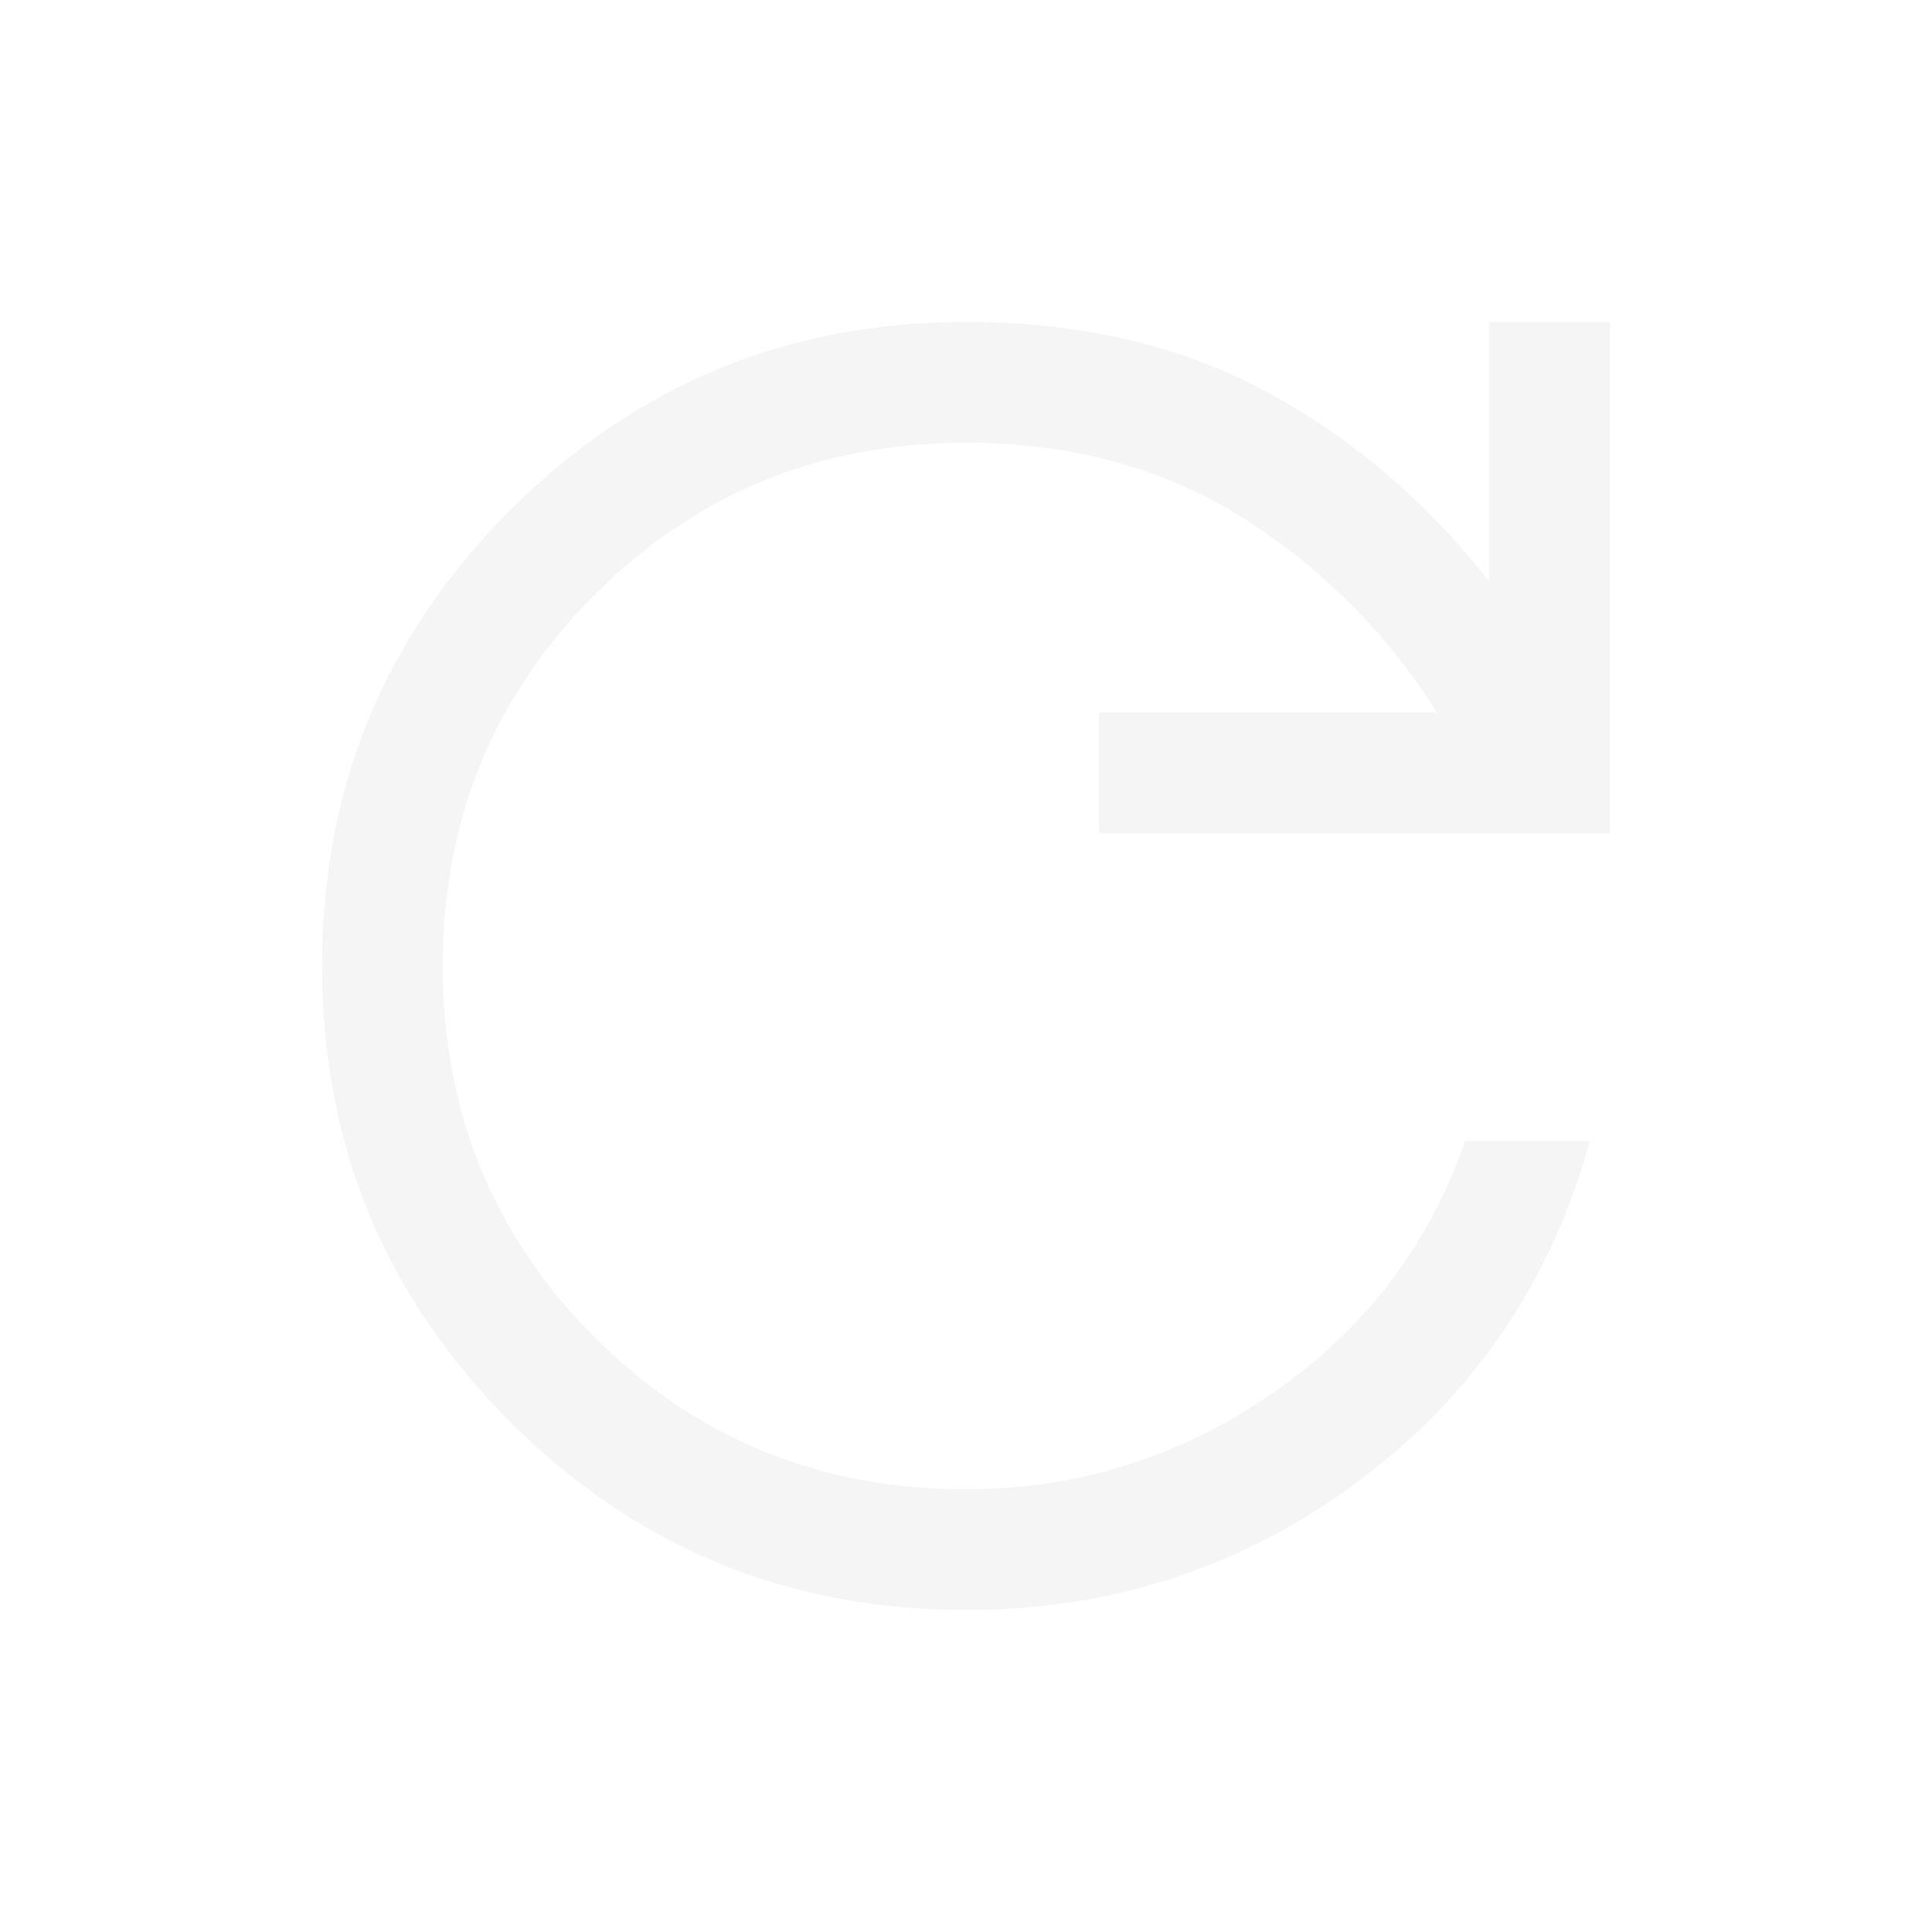
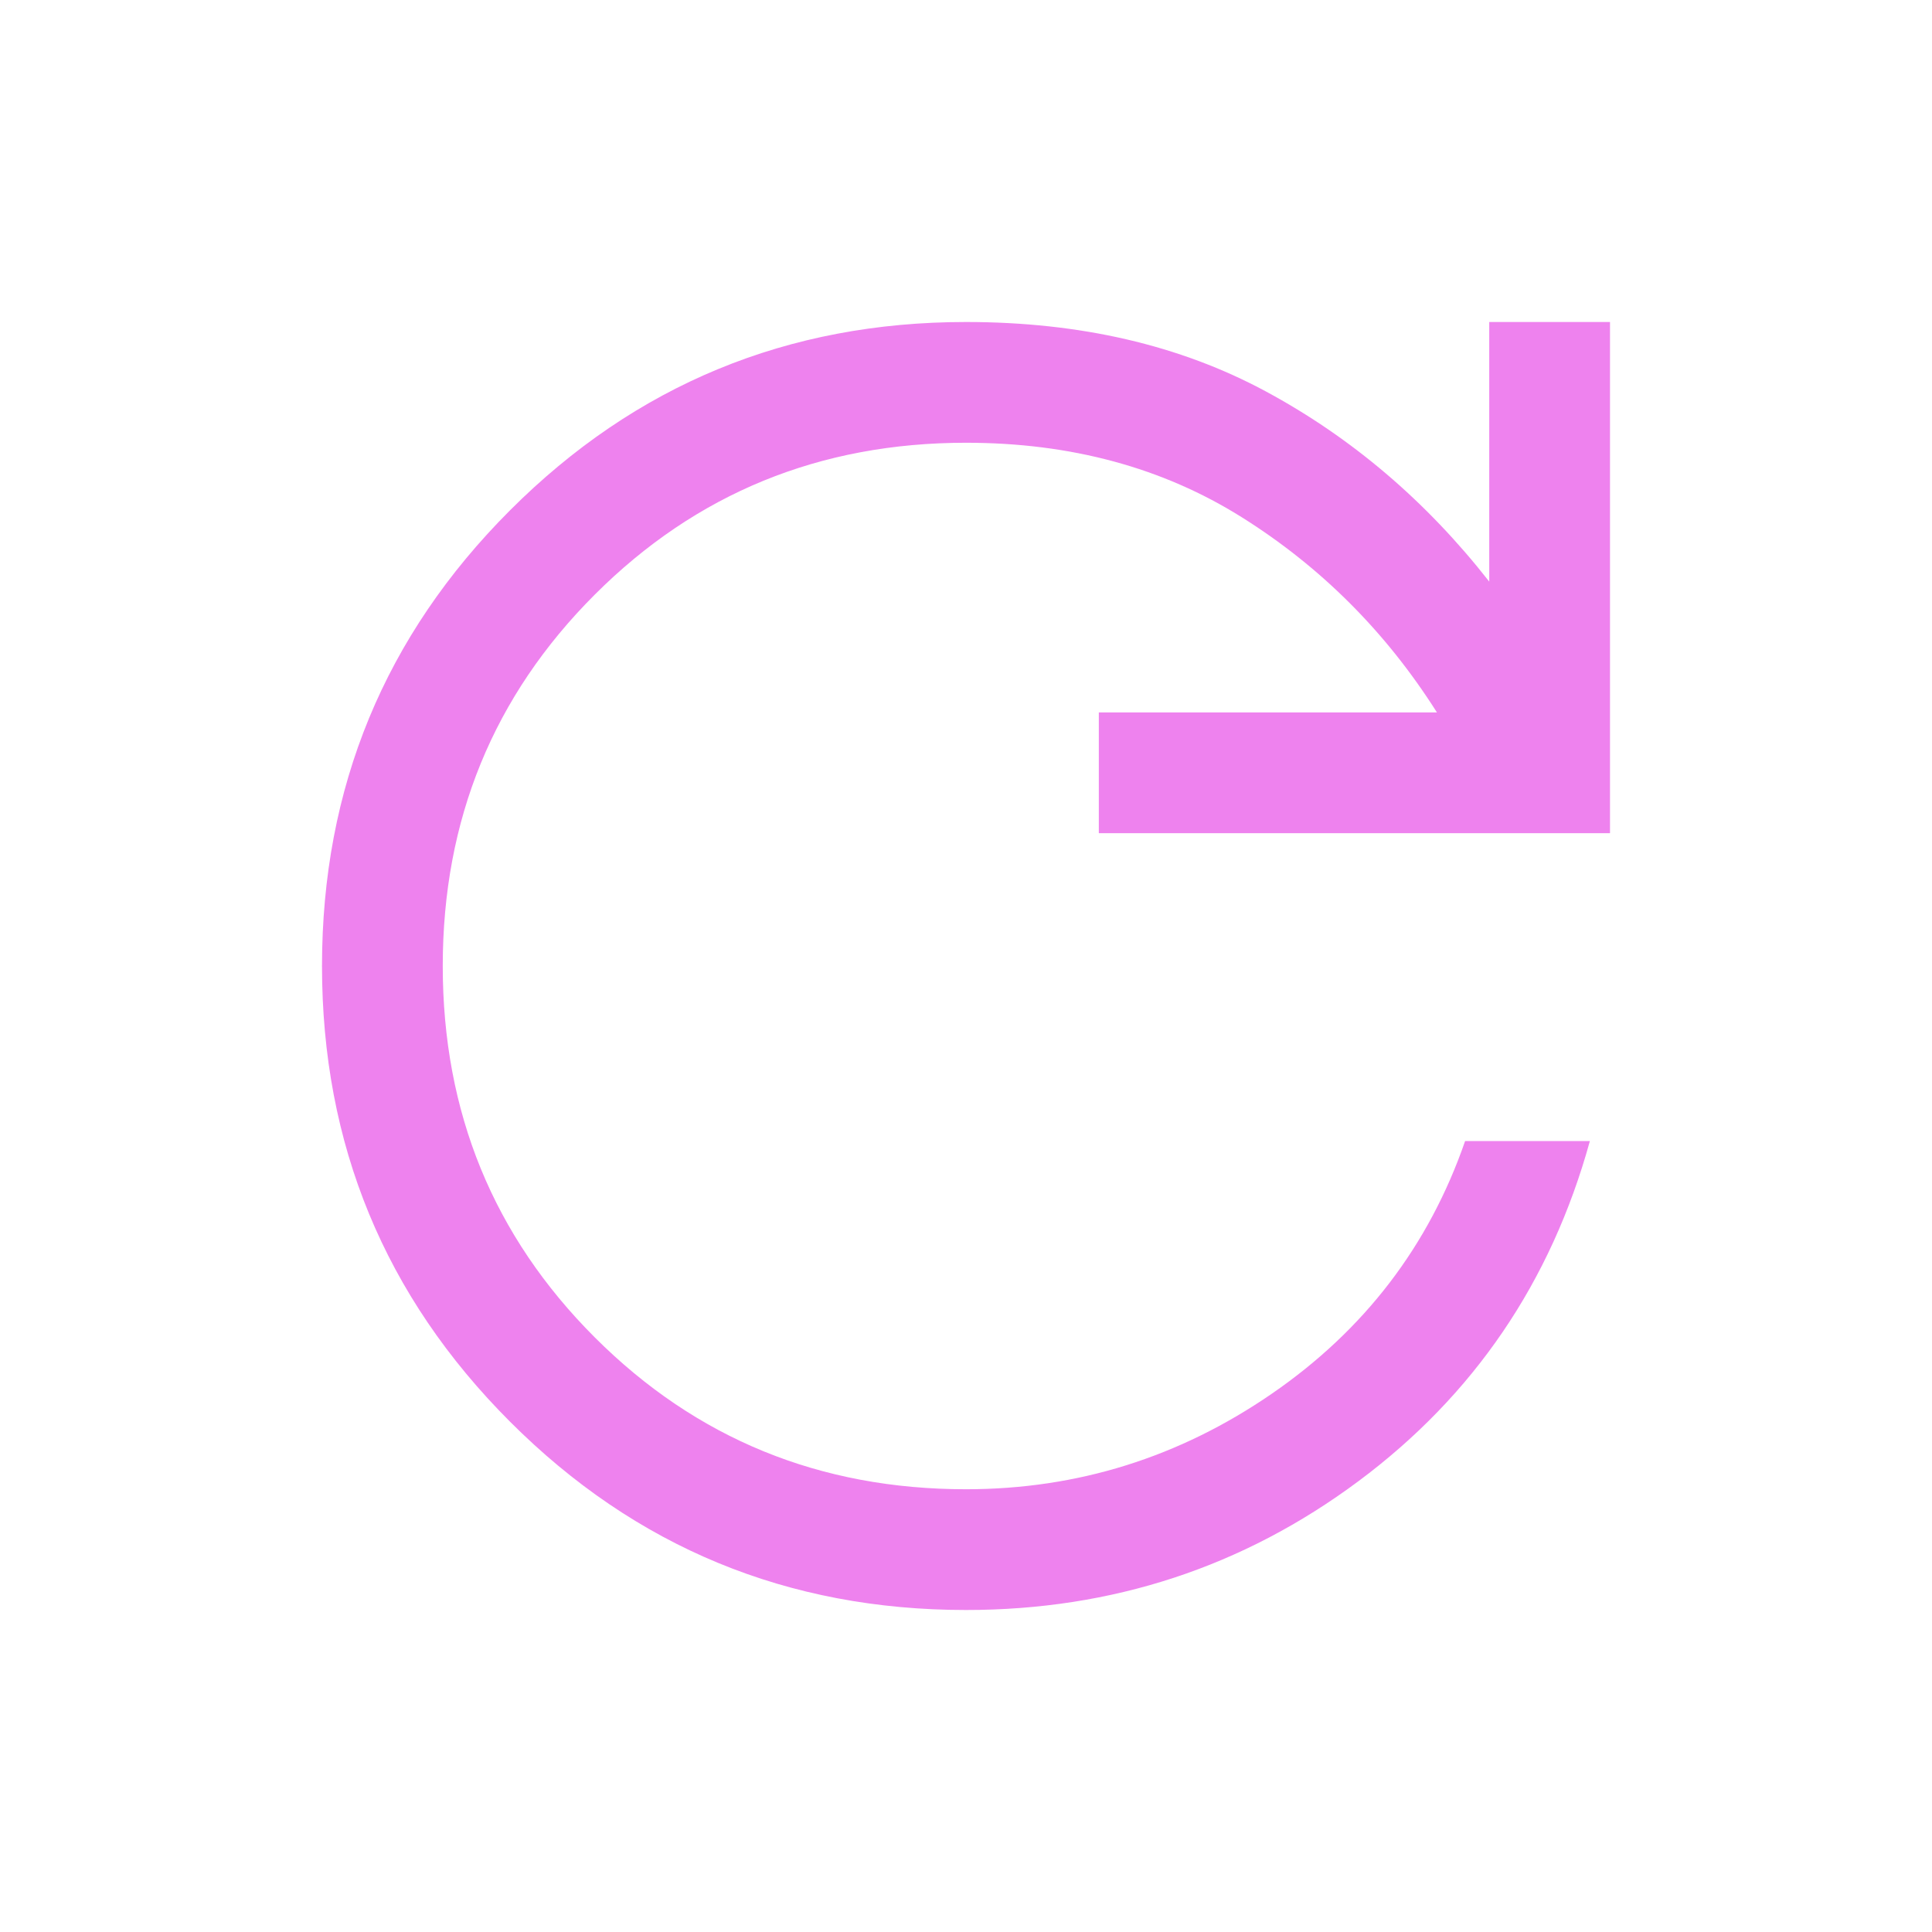
- <svg xmlns="http://www.w3.org/2000/svg" fill="whitesmoke" height="48" width="48">
+ <svg xmlns="http://www.w3.org/2000/svg" fill="violet" height="48" width="48">
  <path d="M24 40Q17.35 40 12.675 35.325Q8 30.65 8 24Q8 17.35 12.675 12.675Q17.35 8 24 8Q28.25 8 31.45 9.725Q34.65 11.45 37 14.45V8H40V20.7H27.3V17.7H35.7Q33.8 14.7 30.85 12.85Q27.9 11 24 11Q18.55 11 14.775 14.775Q11 18.55 11 24Q11 29.45 14.775 33.225Q18.55 37 24 37Q28.15 37 31.6 34.625Q35.05 32.25 36.4 28.35H39.5Q38.05 33.6 33.75 36.8Q29.45 40 24 40Z" />
</svg>
